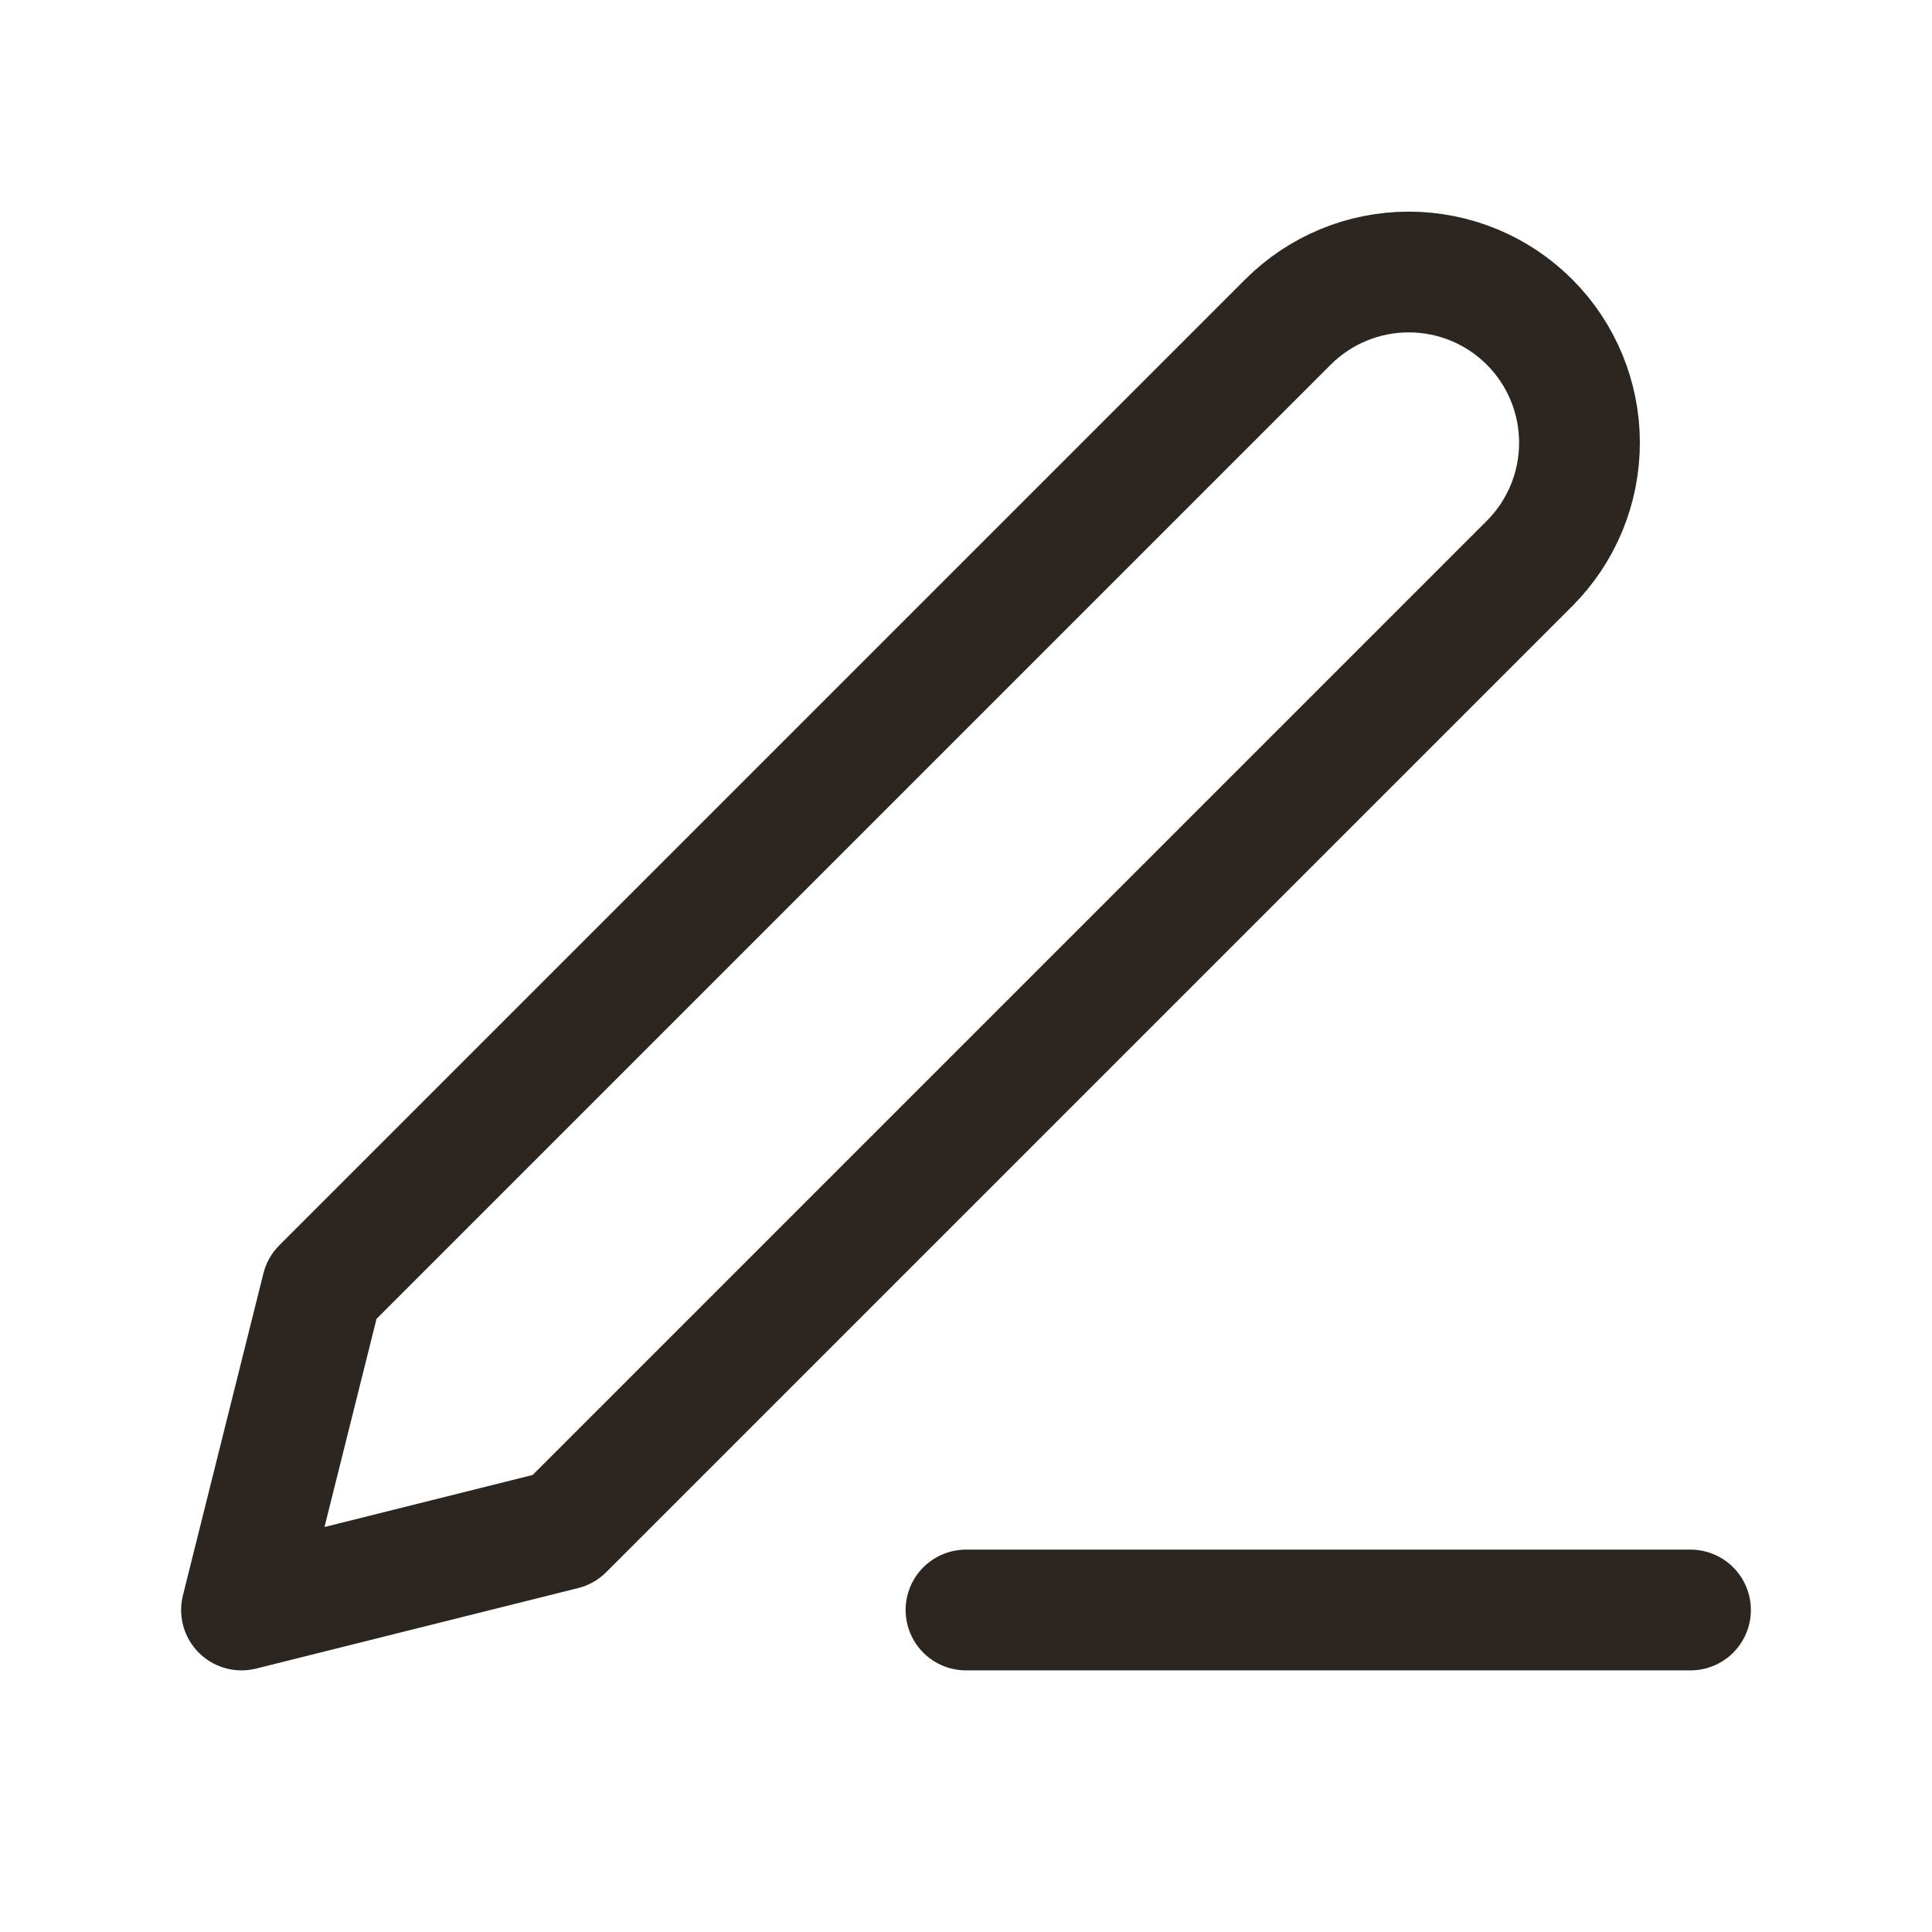
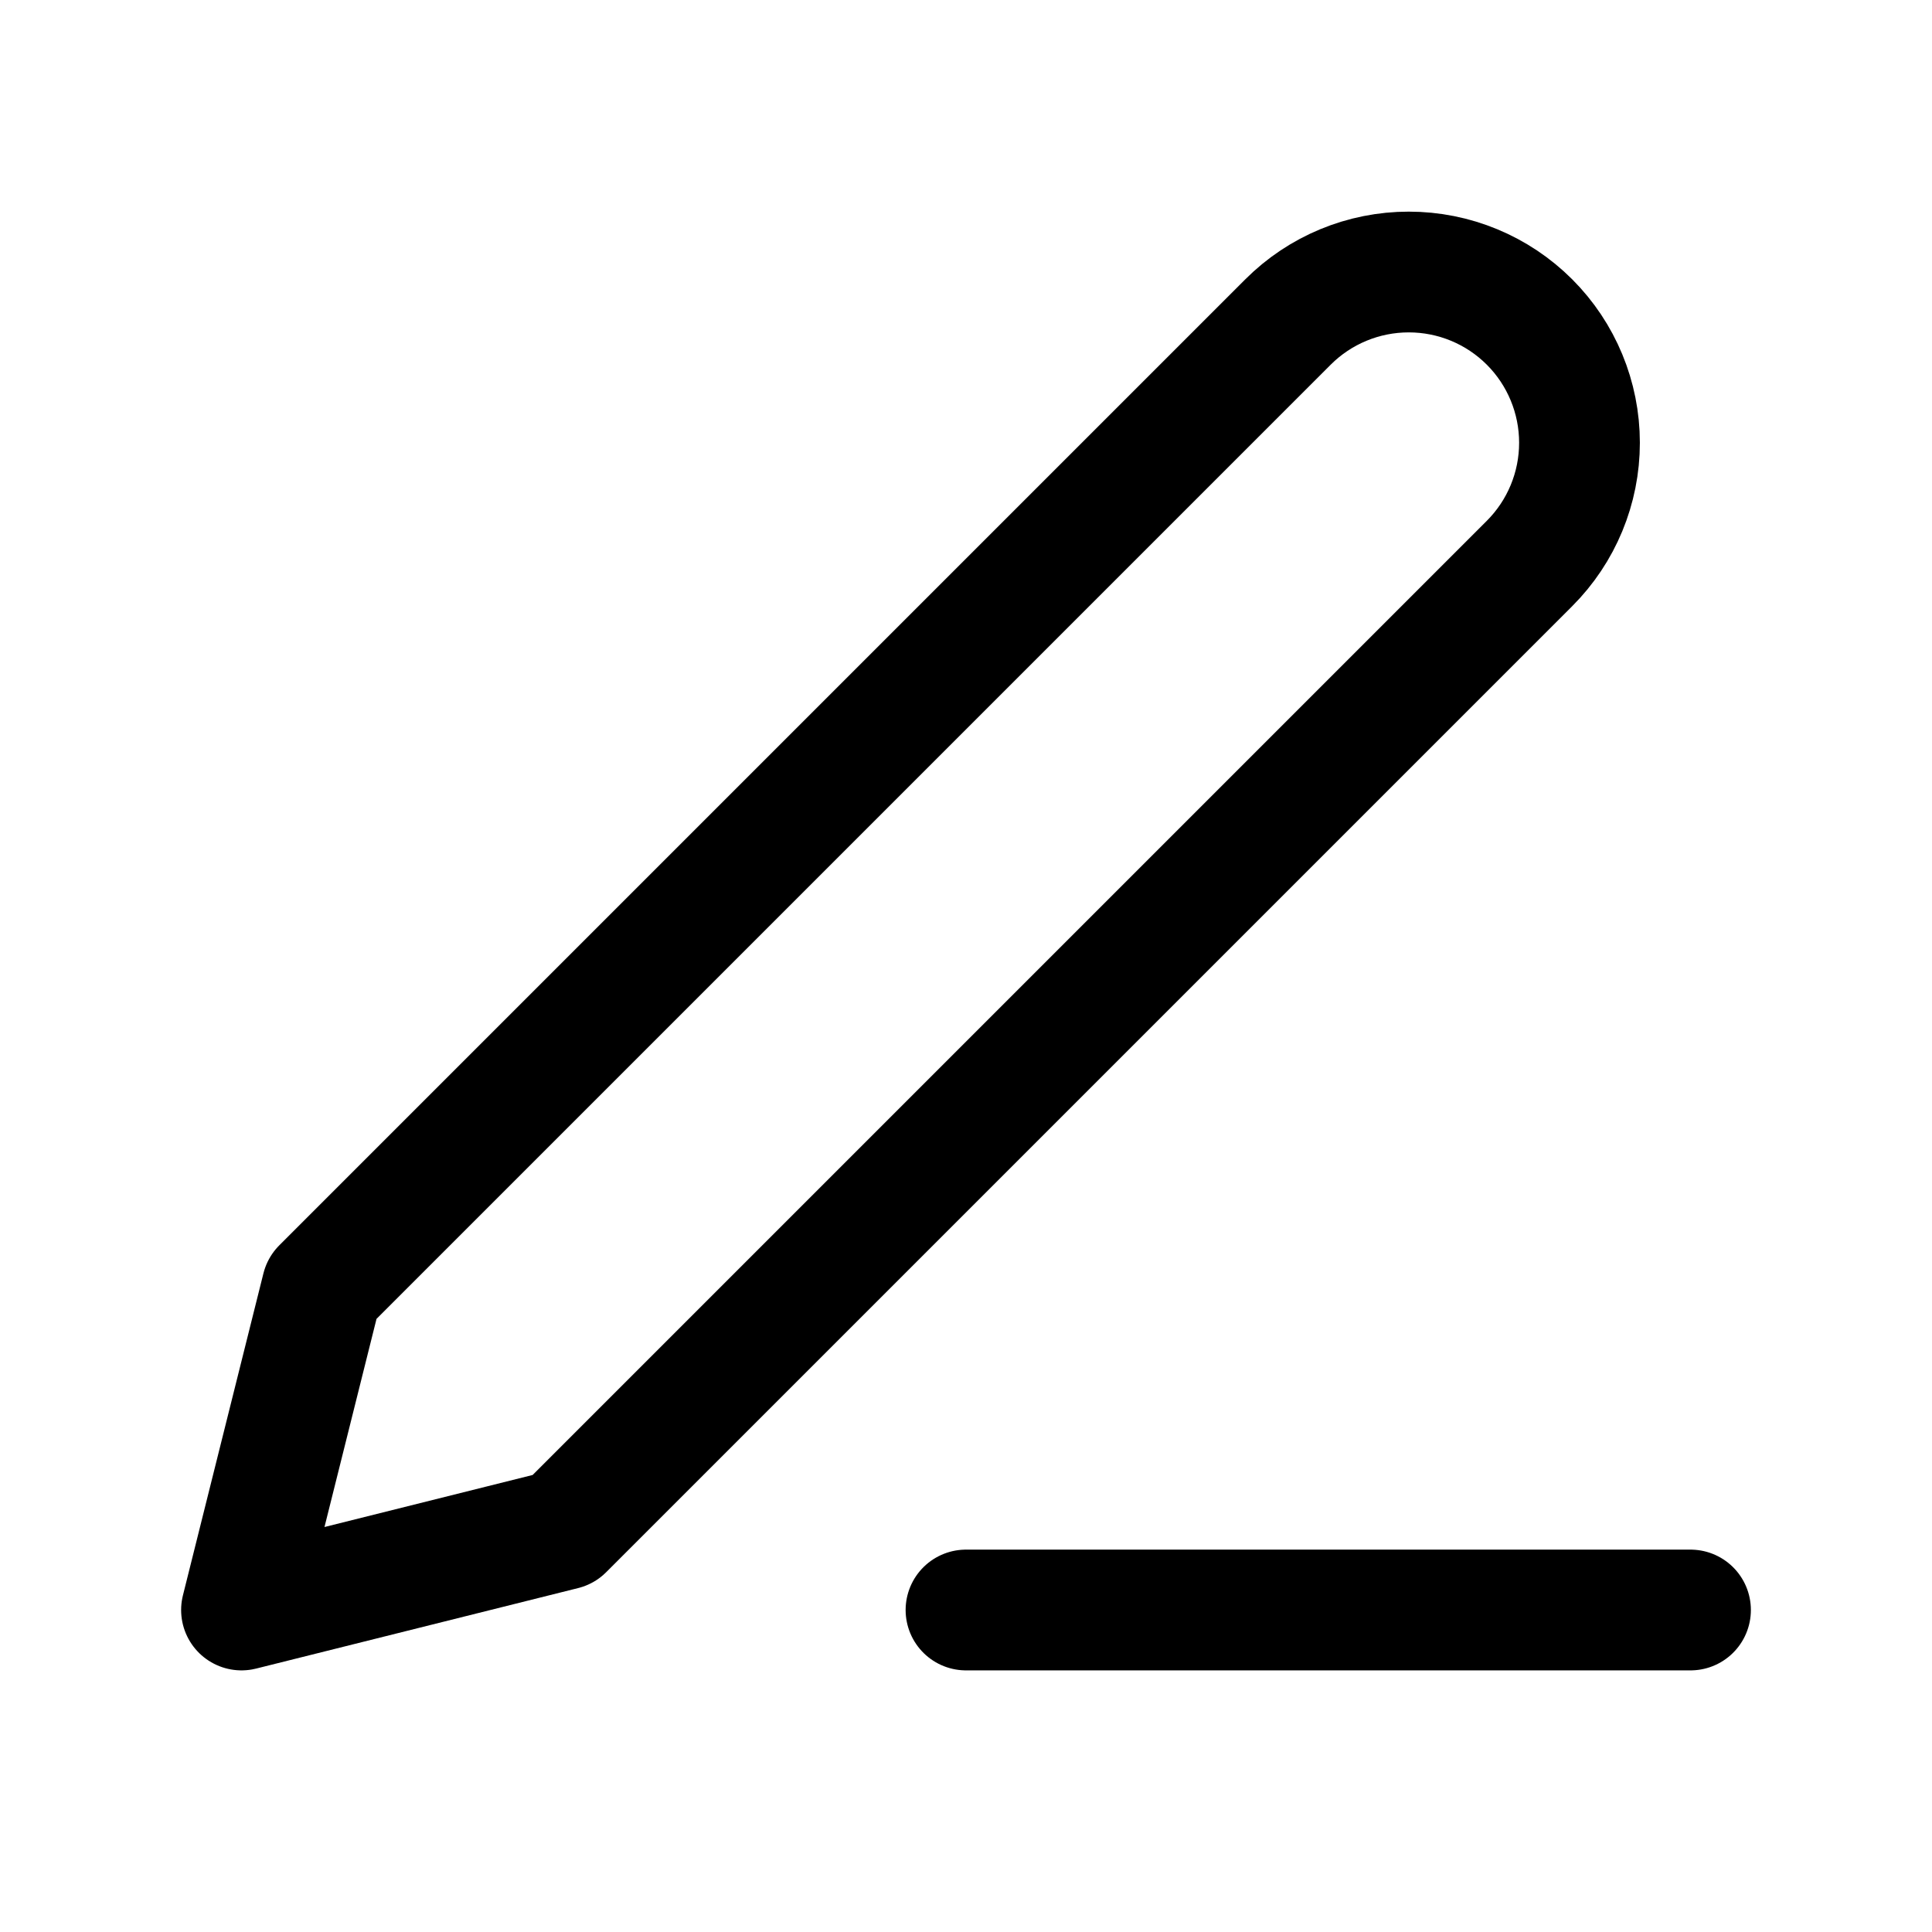
<svg xmlns="http://www.w3.org/2000/svg" viewBox="0 0 24 24" fill="none">
-   <path d="M12 20H21M16 4C16.398 3.602 16.937 3.379 17.5 3.379C18.063 3.379 18.602 3.602 19 4C19.398 4.398 19.621 4.938 19.621 5.5C19.621 6.063 19.398 6.602 19 7L7 19L3 20L4 16L16 4Z" stroke="#2C2520" stroke-width="1.5" stroke-linecap="round" stroke-linejoin="round" />
+   <path d="M12 20H21M16 4C16.398 3.602 16.937 3.379 17.5 3.379C18.063 3.379 18.602 3.602 19 4C19.398 4.398 19.621 4.938 19.621 5.5C19.621 6.063 19.398 6.602 19 7L7 19L3 20L4 16L16 4Z" stroke="currentColor" stroke-width="1.5" stroke-linecap="round" stroke-linejoin="round" />
</svg>
